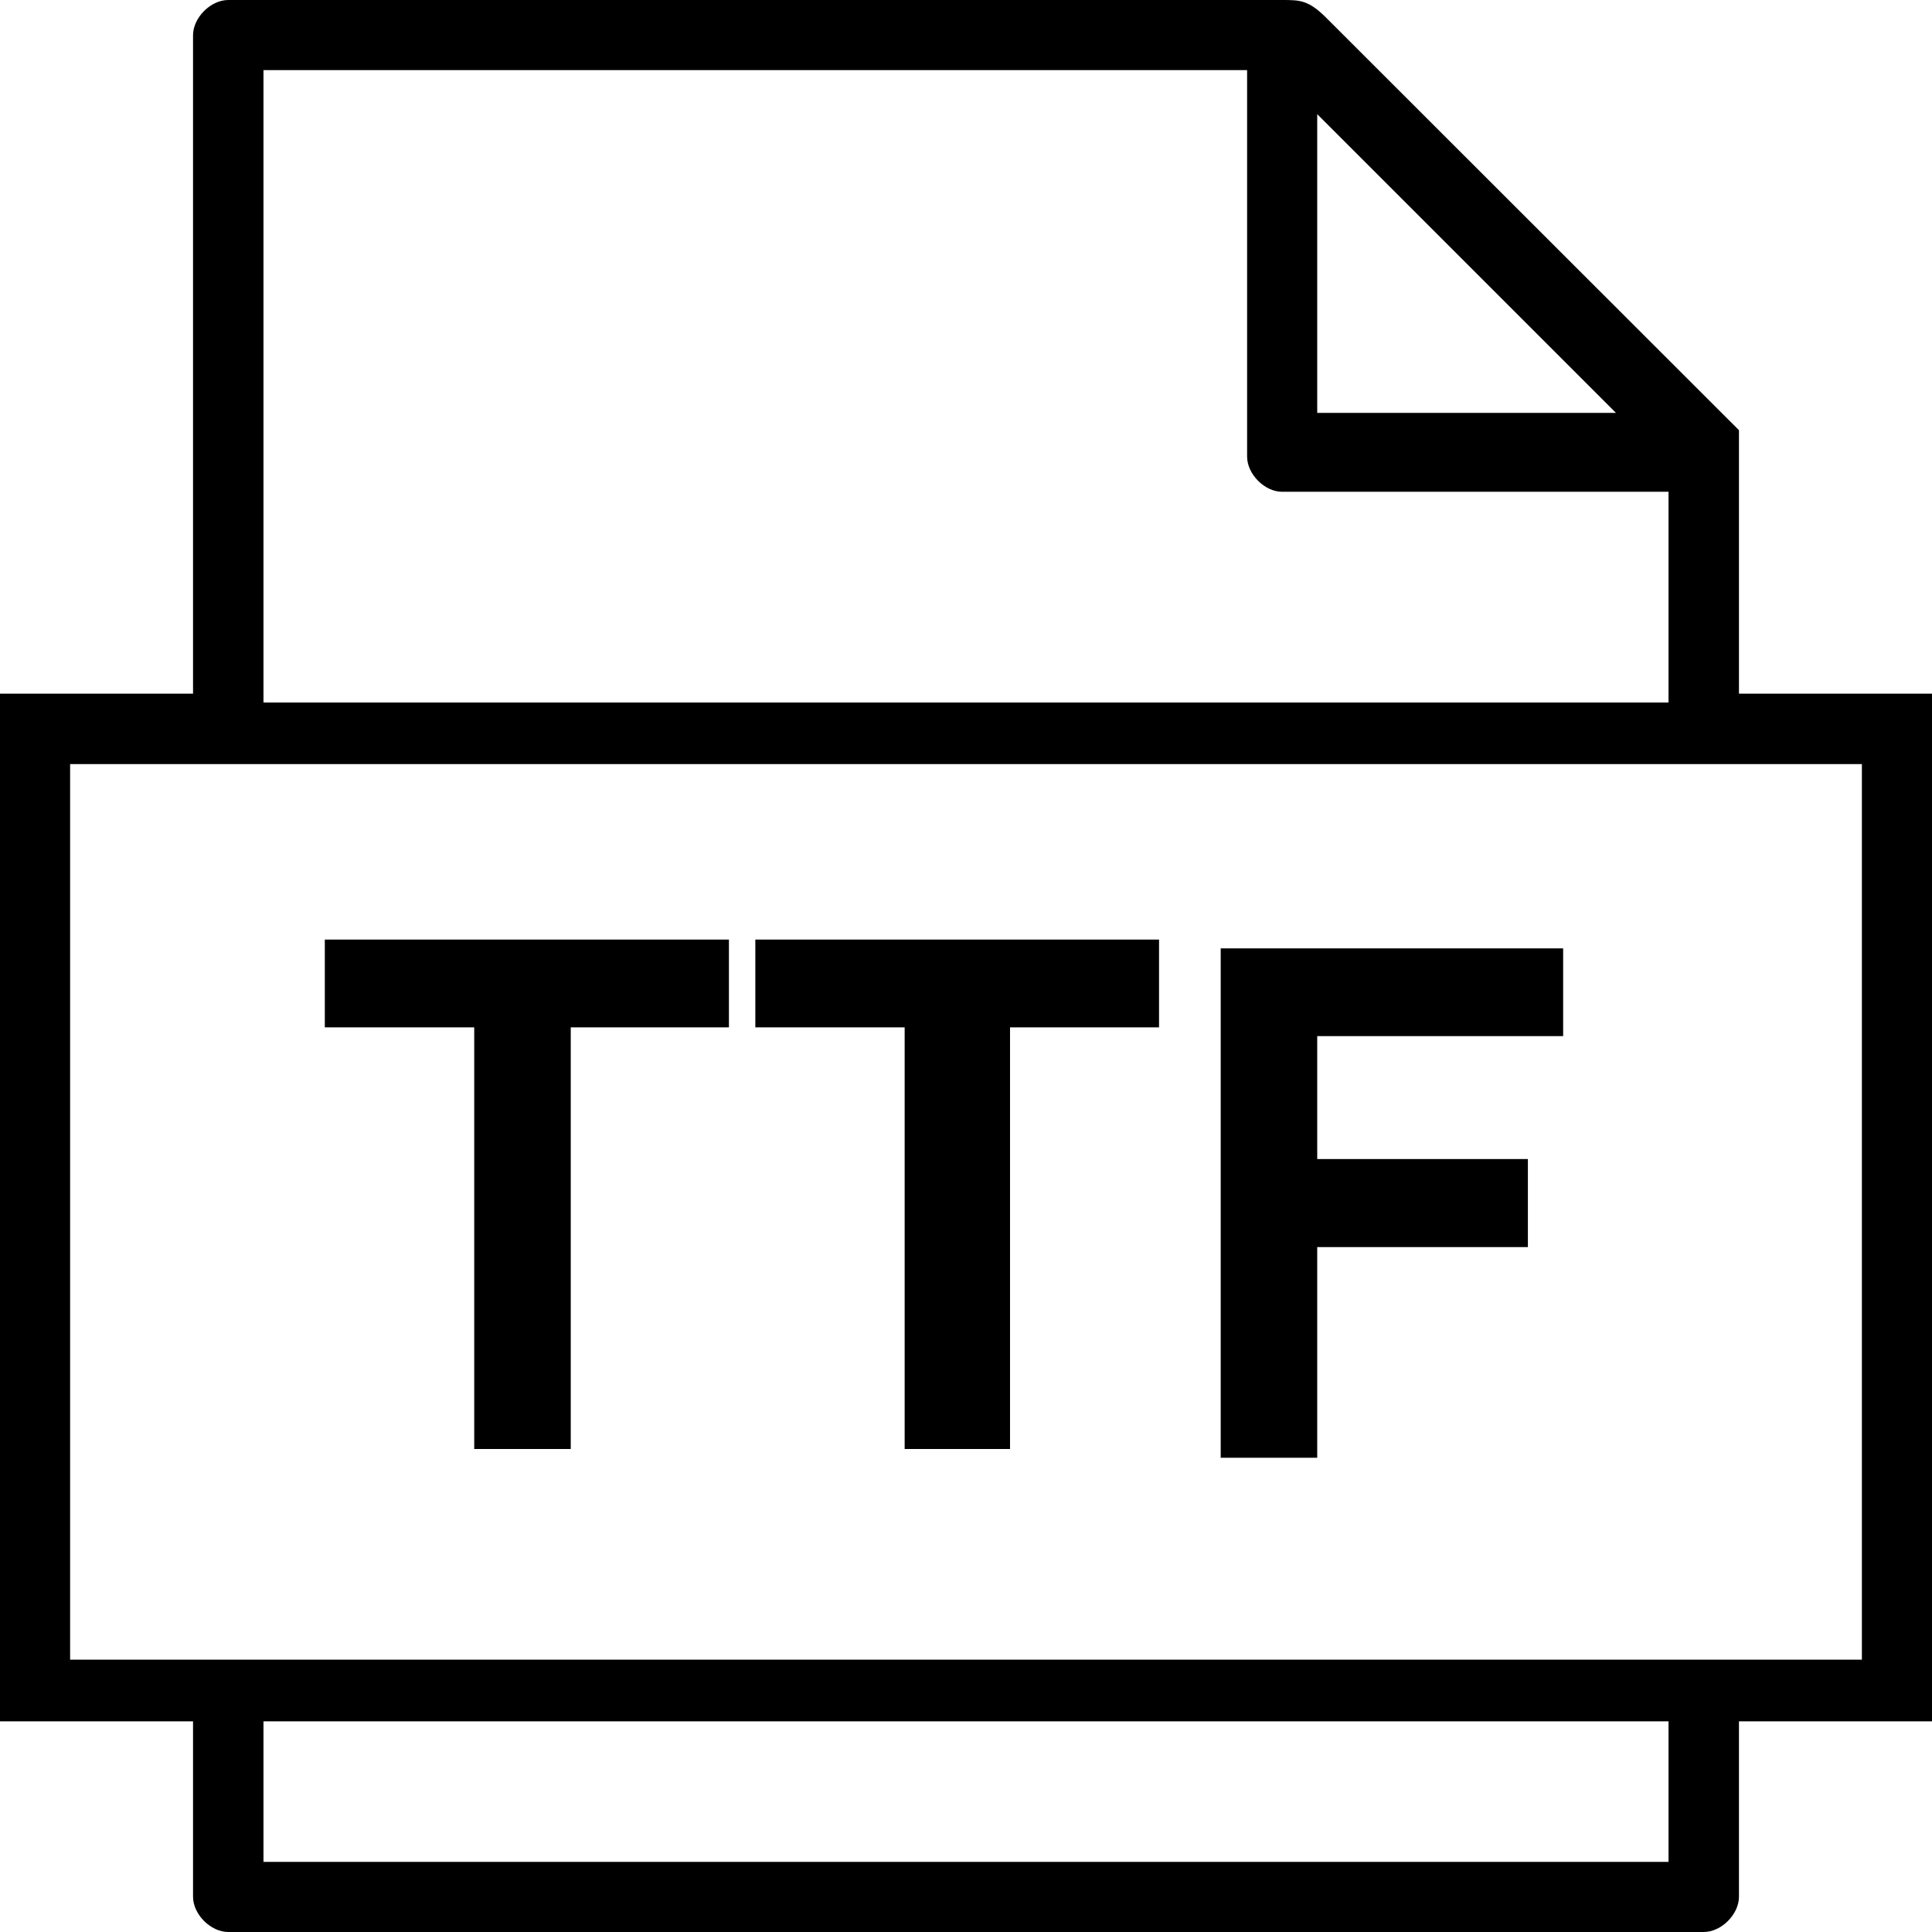
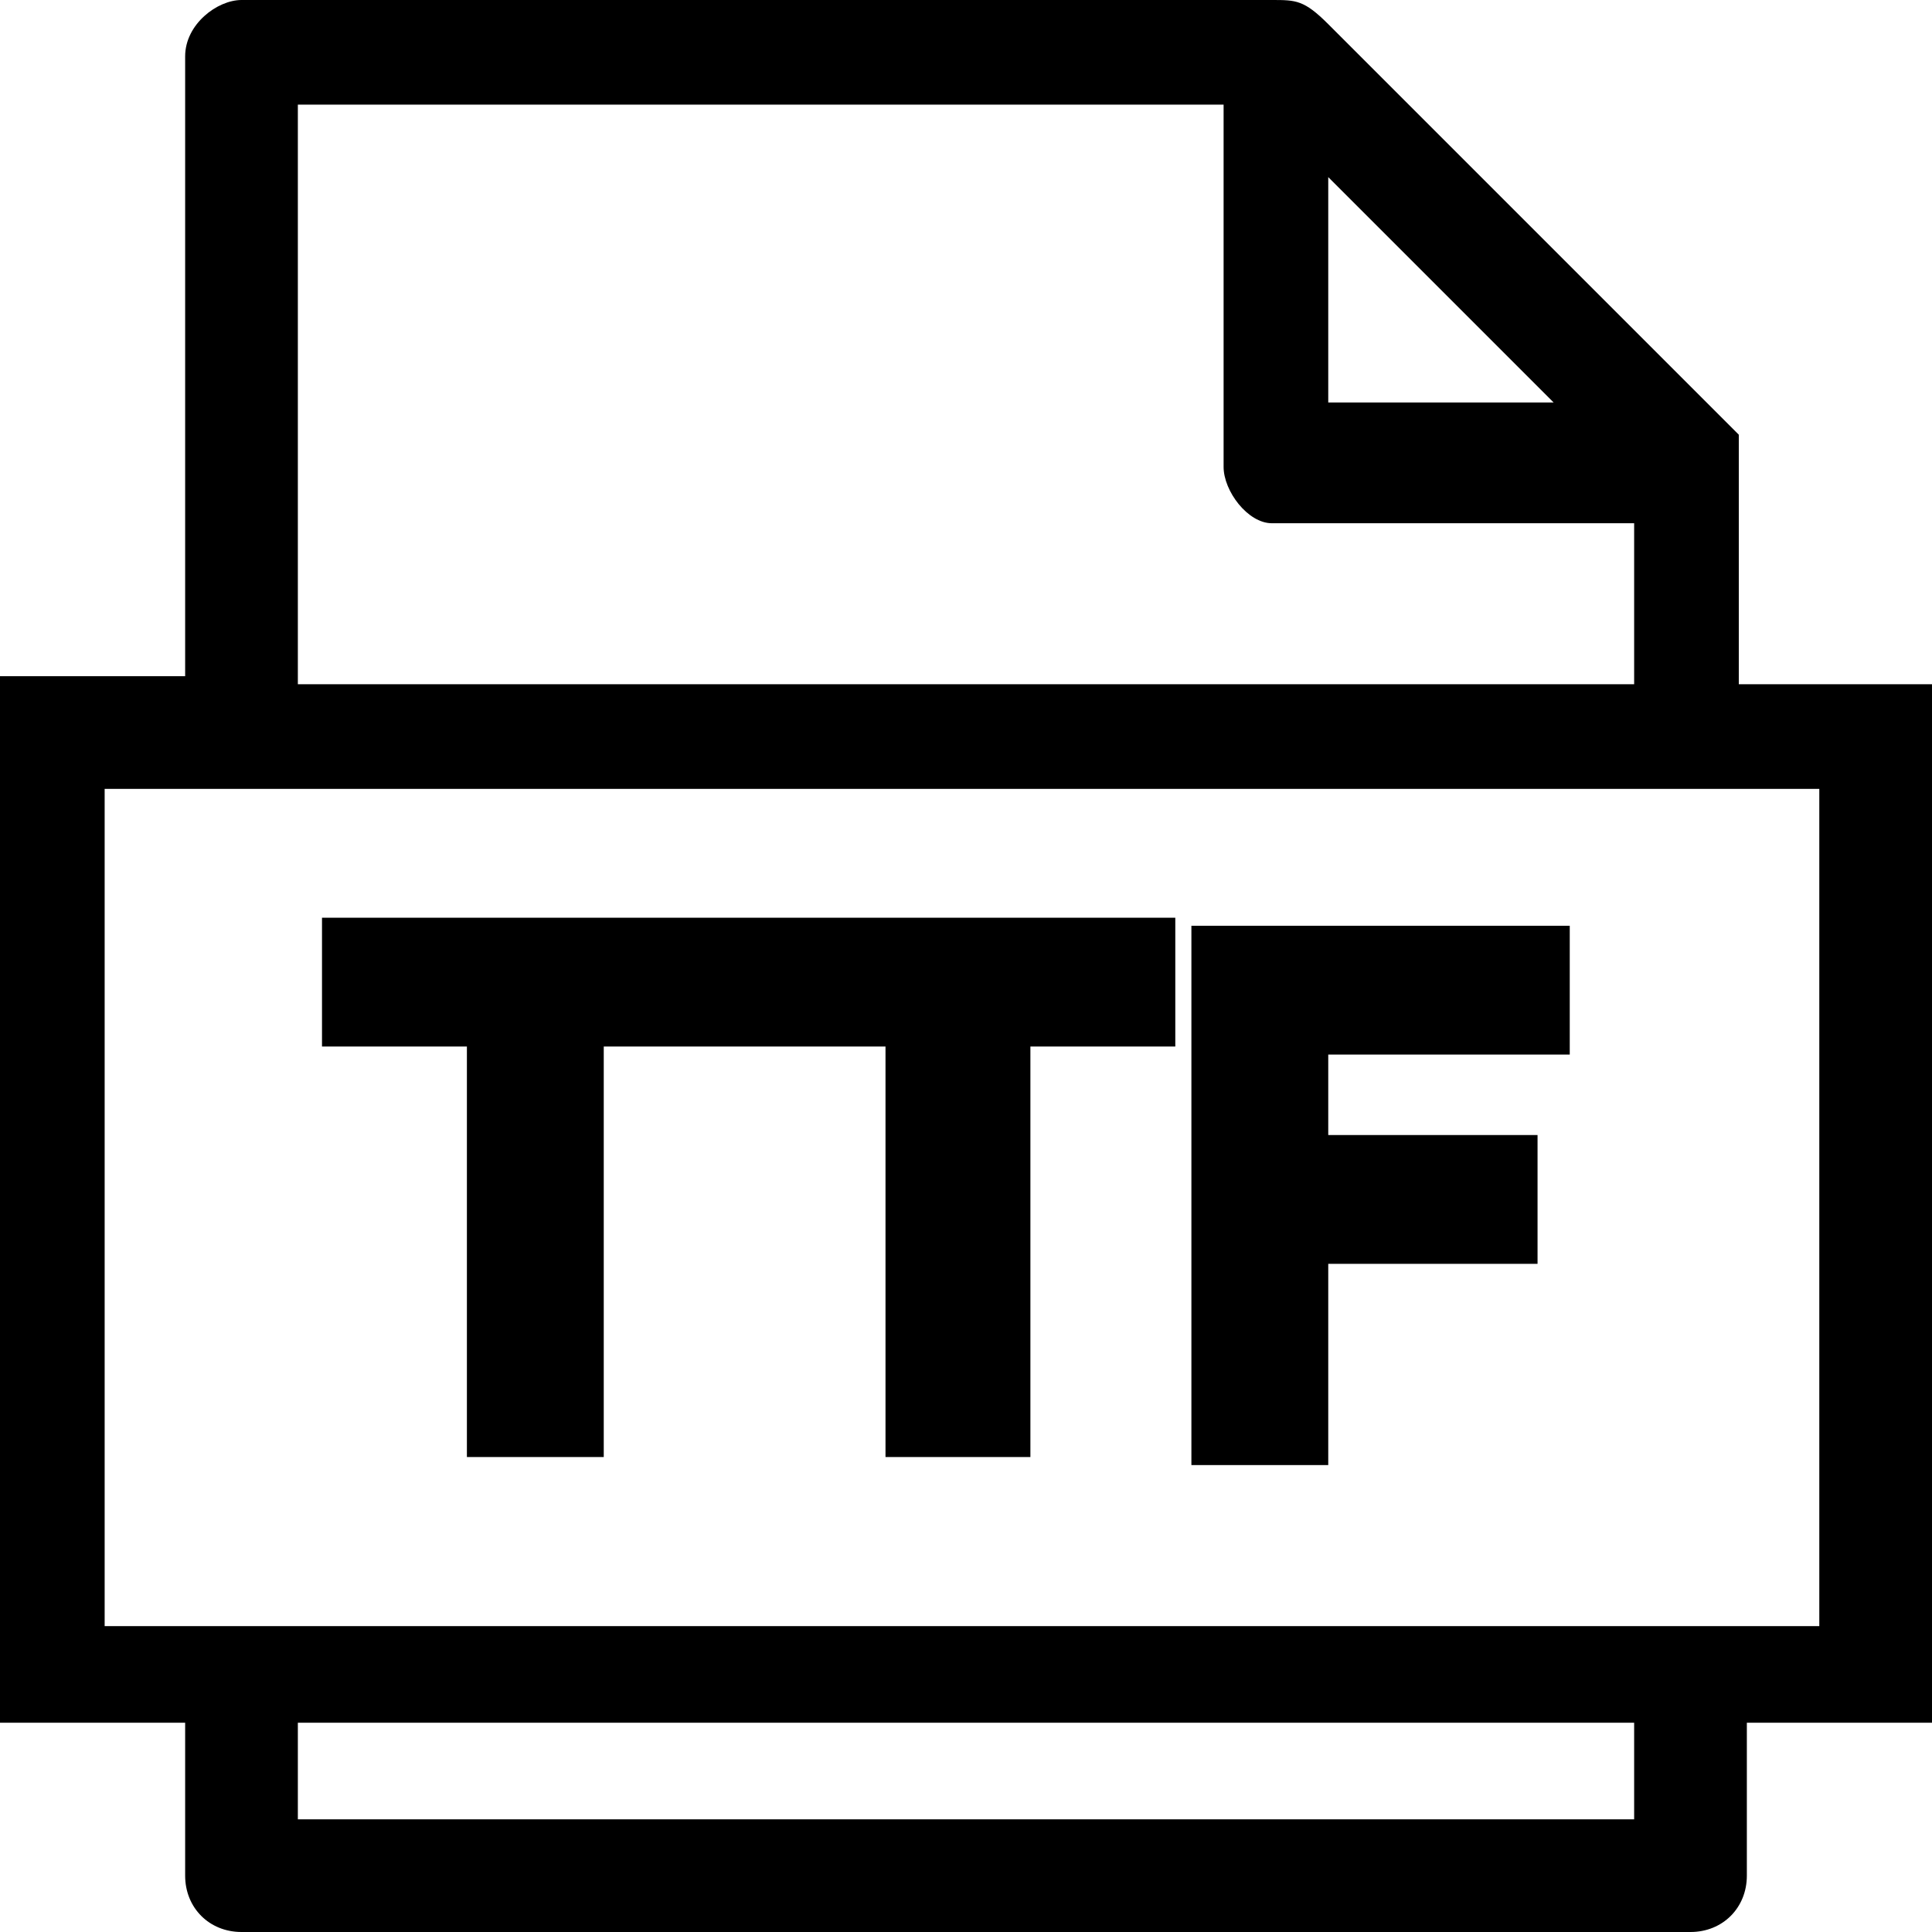
- <svg xmlns="http://www.w3.org/2000/svg" width="24pt" height="24pt" viewBox="0 0 24 24" version="1.1">
-   <g id="surface1">
-     <path style=" stroke:none;fill-rule:nonzero;fill:rgb(0%,0%,0%);fill-opacity:1;" d="M 21.602 8.617 L 21.602 5.453 C 21.602 5.453 21.602 5.344 21.602 5.344 L 16.473 0.219 C 16.254 0 16.145 0 15.926 0 L 2.836 0 C 2.617 0 2.398 0.219 2.398 0.438 L 2.398 8.617 L 0 8.617 L 0 21.383 L 2.398 21.383 L 2.398 23.562 C 2.398 23.781 2.617 24 2.836 24 L 21.164 24 C 21.383 24 21.602 23.781 21.602 23.562 L 21.602 21.383 L 24 21.383 L 24 8.617 Z M 16.363 1.418 L 20.074 5.129 L 16.363 5.129 Z M 3.273 0.871 L 15.492 0.871 L 15.492 5.672 C 15.492 5.891 15.711 6.109 15.926 6.109 L 20.727 6.109 L 20.727 8.727 L 3.273 8.727 Z M 20.727 23.129 L 3.273 23.129 L 3.273 21.383 L 20.727 21.383 Z M 23.129 20.617 L 0.871 20.617 L 0.871 9.492 L 23.129 9.492 Z M 5.891 18 L 5.891 12.762 L 4.035 12.762 L 4.035 11.672 L 9.055 11.672 L 9.055 12.762 L 7.09 12.762 L 7.09 18 Z M 11.238 18 L 11.238 12.762 L 9.383 12.762 L 9.383 11.672 L 14.398 11.672 L 14.398 12.762 L 12.547 12.762 L 12.547 18 Z M 15.164 18 L 15.164 11.781 L 19.418 11.781 L 19.418 12.871 L 16.363 12.871 L 16.363 14.398 L 18.98 14.398 L 18.98 15.492 L 16.363 15.492 L 16.363 18.109 L 15.164 18.109 Z M 15.164 18 " />
-   </g>
+ <svg xmlns="http://www.w3.org/2000/svg" version="1.1" id="Layer_1" x="0px" y="0px" viewBox="0 0 24 24" style="enable-background:new 0 0 24 24;" xml:space="preserve">
+   <path d="M16.5,18.2h-1.7v-6.7h4.7v1.6h-3v1h2.6v1.6h-2.6V18.2z M24,8.4v13h-2.3v1.9c0,0.4-0.3,0.7-0.7,0.7H3c-0.4,0-0.7-0.3-0.7-0.7  v-1.9H0v-13h2.3V0.7C2.3,0.3,2.7,0,3,0h12.8c0.3,0,0.4,0,0.7,0.3l5.1,5.1v3.1H24z M3.7,21.4v1.2h16.6v-1.2H3.7z M19.3,5l-2.8-2.8V5  H19.3z M15.2,5.8V1.3H3.7v7.2h16.6V6.5h-4.5C15.5,6.5,15.2,6.1,15.2,5.8z M1.3,9.8v10.4h21.3V9.8H1.3z M5.8,18.1h1.7V13H11v5.1h1.8  V13h1.8v-1.6H4V13h1.8V18.1z" />
</svg>
